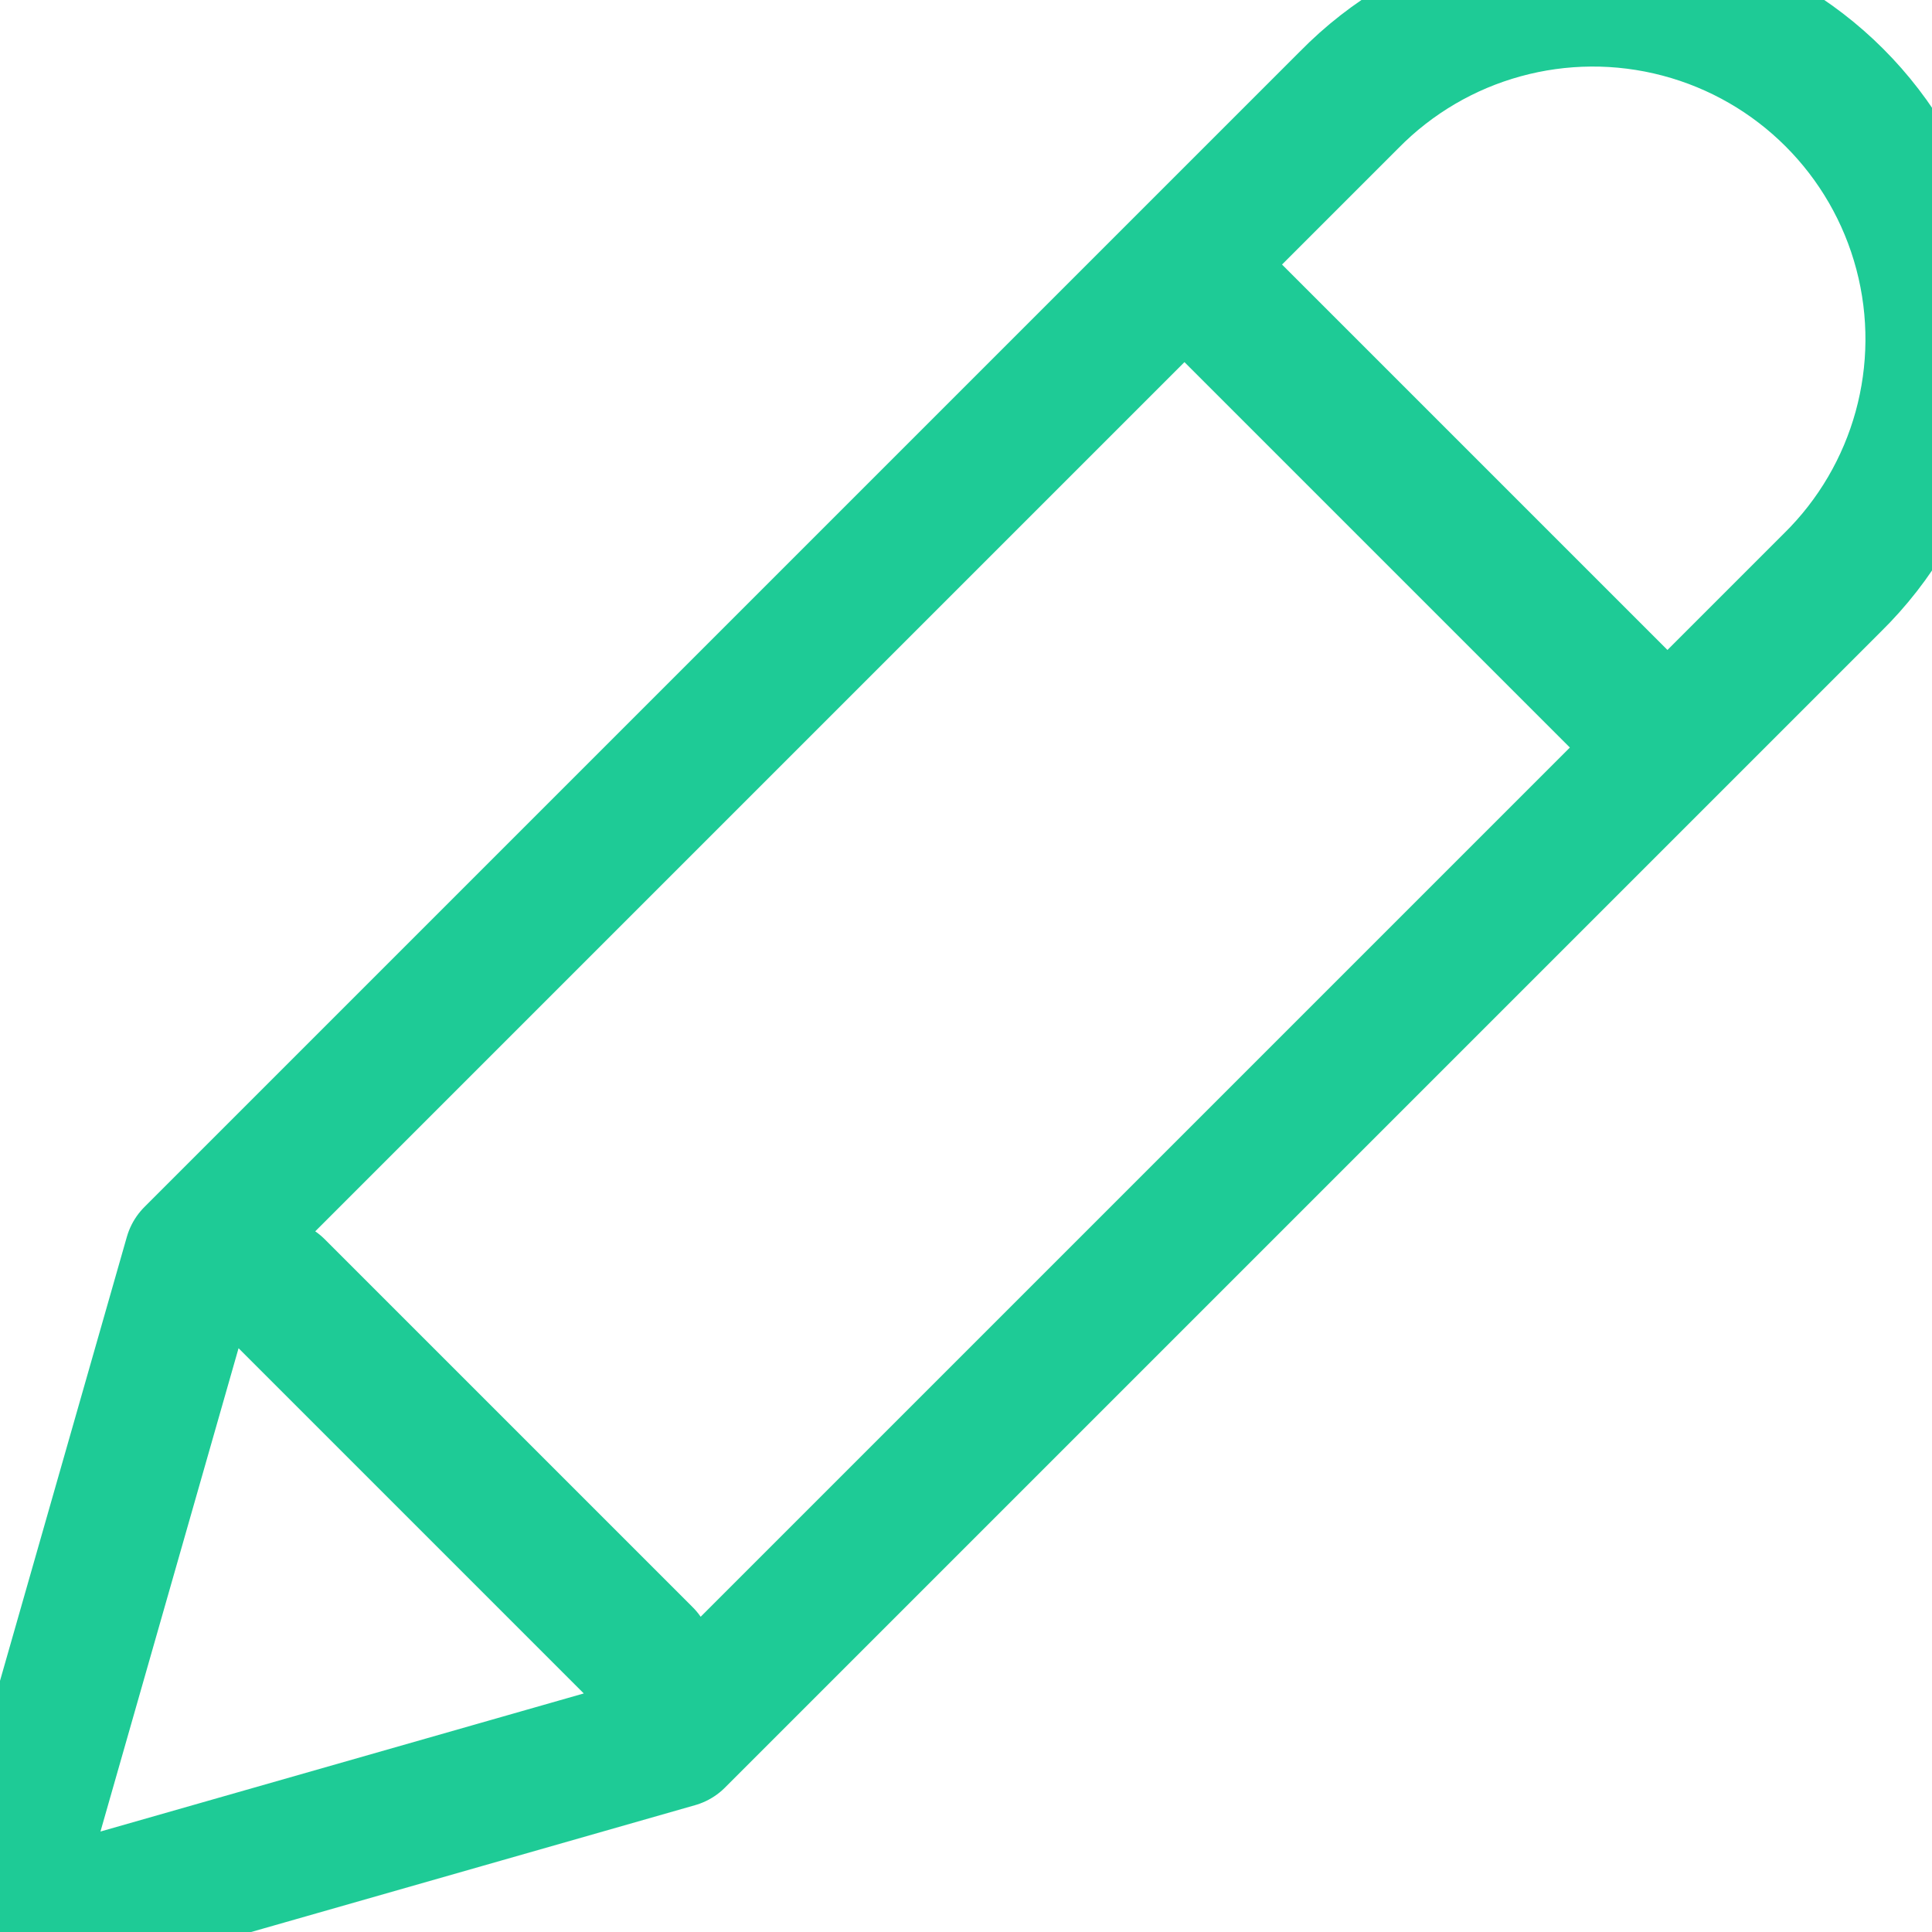
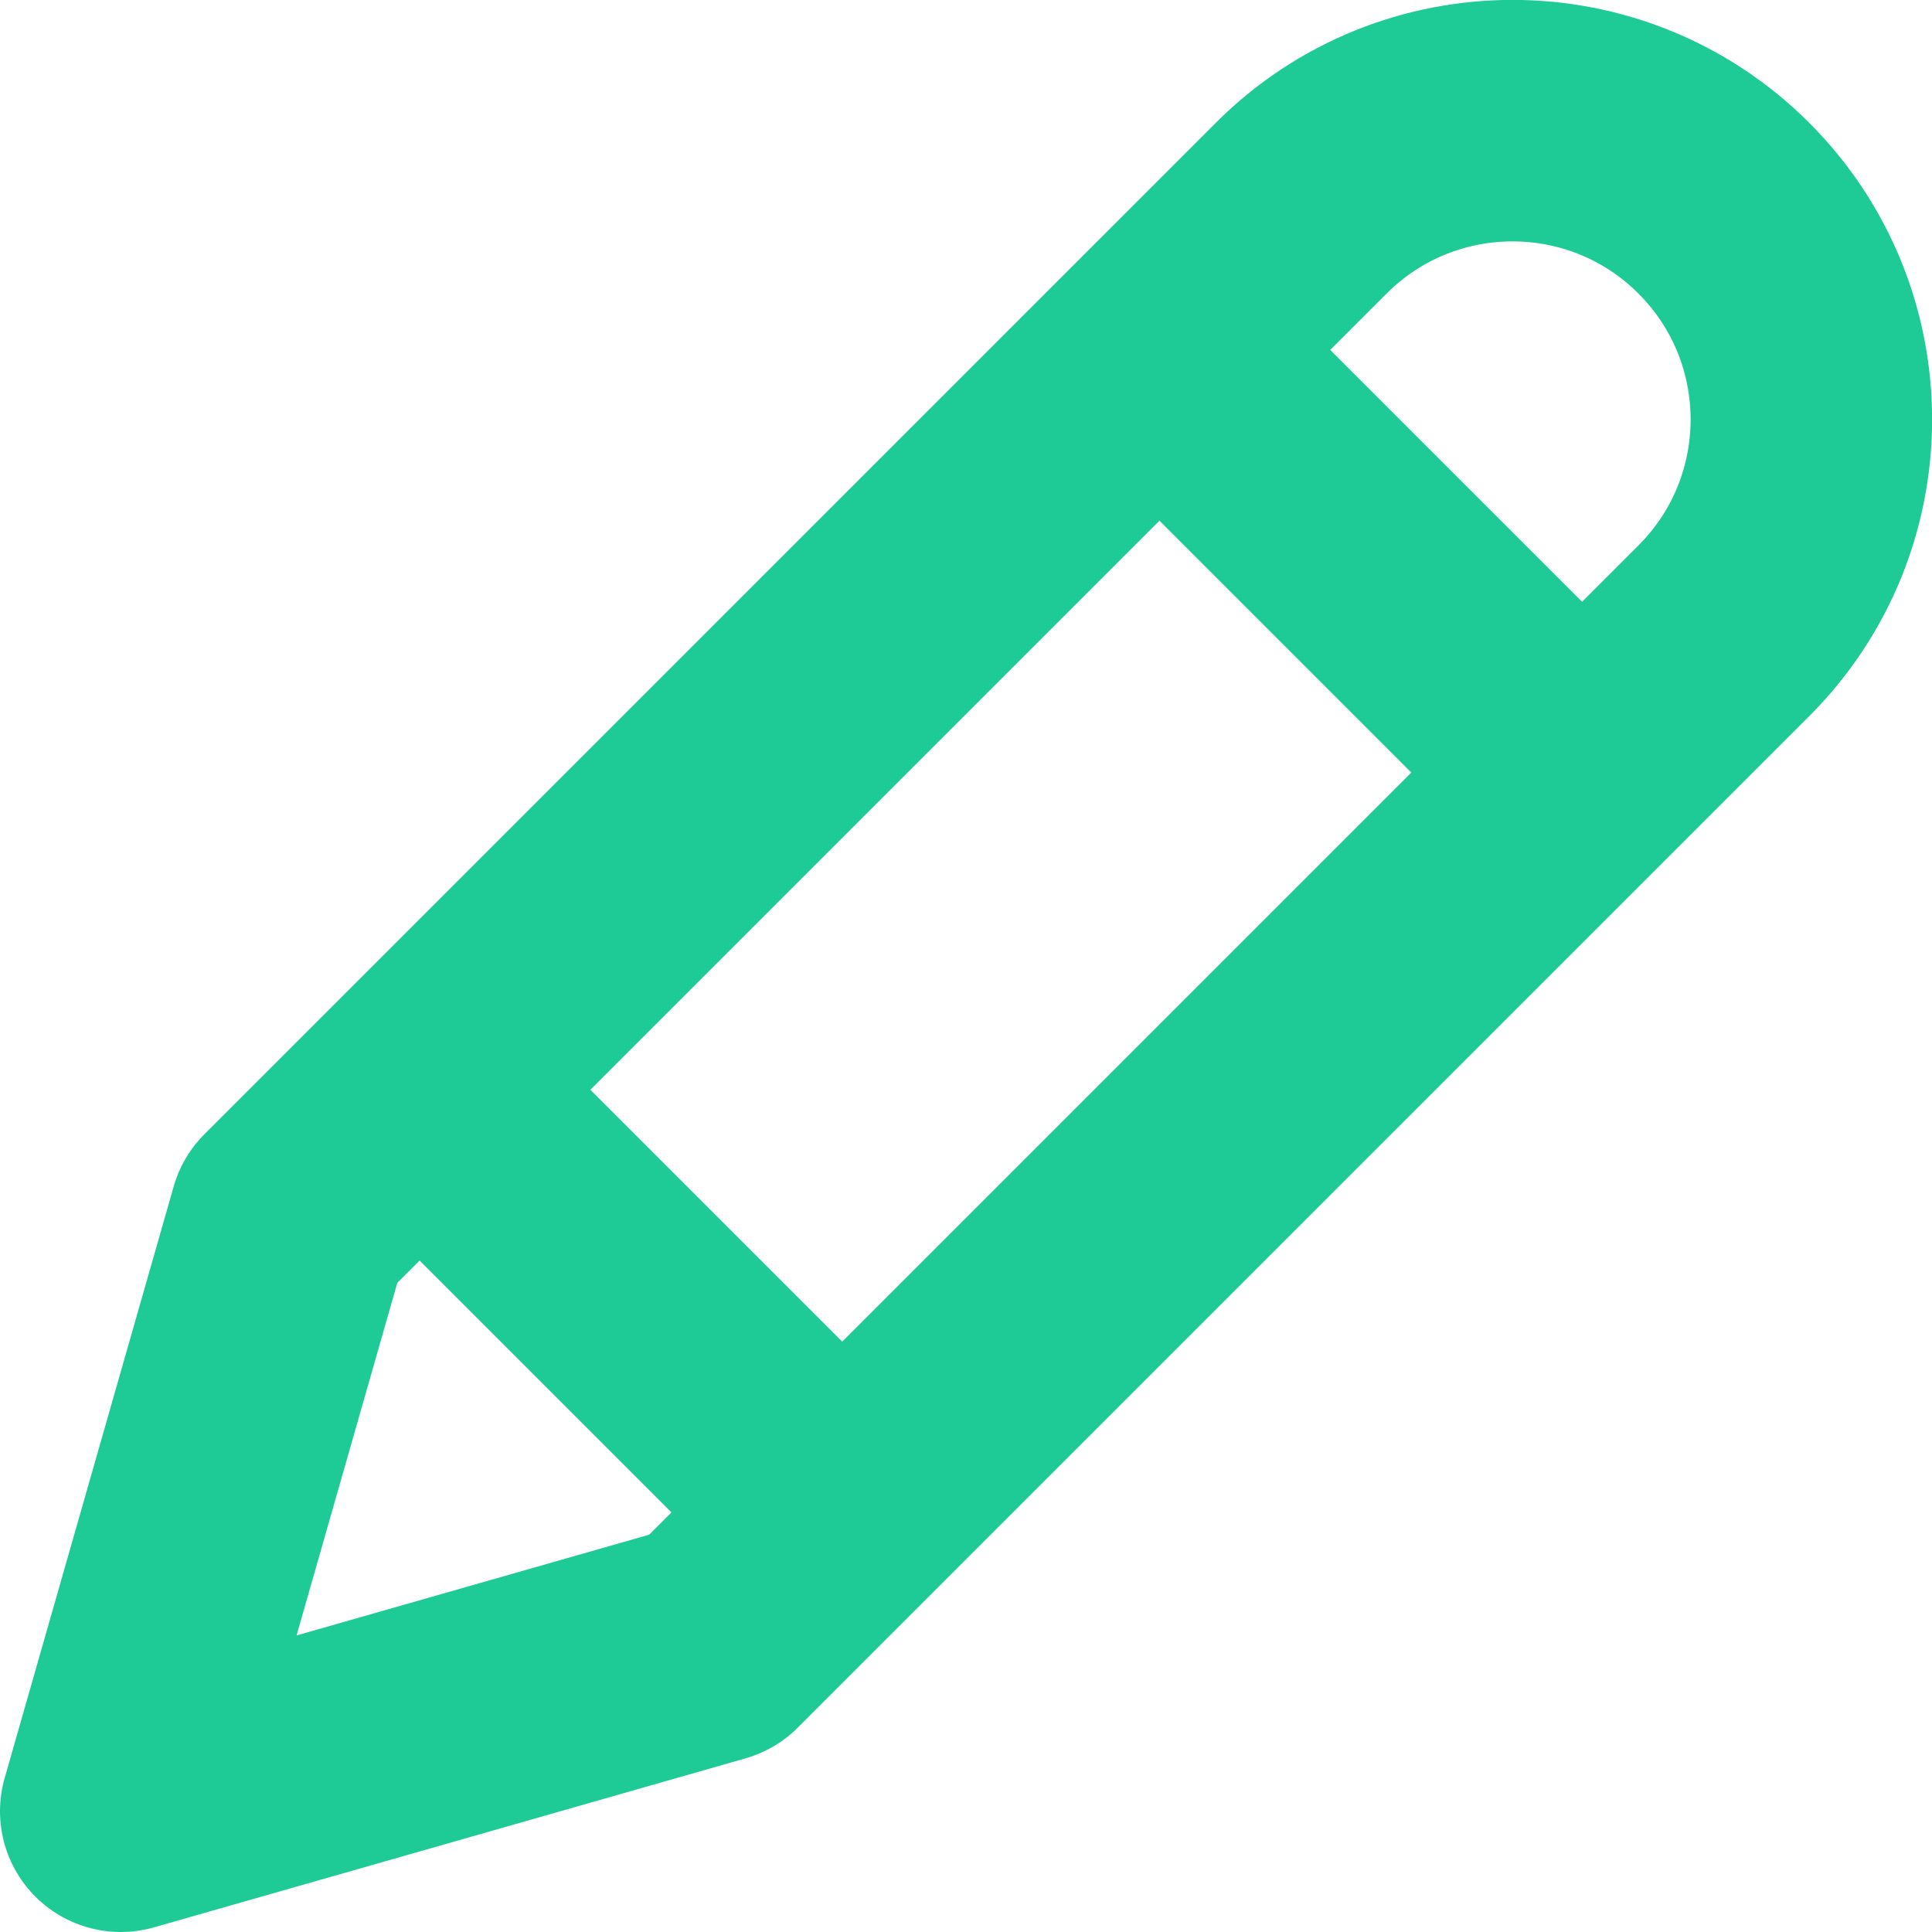
- <svg xmlns="http://www.w3.org/2000/svg" width="14" height="14" viewBox="10.667 11.333 14 14">
-   <g data-name="design-tool-shape 4">
-     <path d="m15.567 23.933-4.9 1.4 1.4-4.9 8.375-8.375a2.475 2.475 0 1 1 3.5 3.5l-8.375 8.375ZM19.333 13.333l3.334 3.334M12.667 20.667l2.666 2.666" stroke-linejoin="round" stroke-linecap="round" stroke="#1ecb96" fill="transparent" data-name="Vector" />
+ <svg xmlns="http://www.w3.org/2000/svg" width="8" height="8" viewBox="0 0 8 8">
+   <g id="Group_6" data-name="Group 6" transform="translate(-358.5 -259.5)">
+     <g id="Group_5" data-name="Group 5" transform="translate(359 260)">
+       <g id="Component_35_13" data-name="Component 35 – 13">
+         <g id="Component_34_1" data-name="Component 34 – 1">
+           <path id="Vector" d="M2.45,6.3,0,7,.7,4.55,4.888.362a1.237,1.237,0,0,1,1.75,1.75Z" transform="translate(0 0)" fill="none" stroke="#1ecb96" stroke-linecap="round" stroke-linejoin="round" stroke-width="1" />
+           <path id="Vector-2" data-name="Vector" d="M0,0,1.4,1.4" transform="translate(4.62 1.268)" fill="none" stroke="#1ecb96" stroke-linecap="round" stroke-linejoin="round" stroke-width="1" />
+           <path id="Vector-3" data-name="Vector" d="M0,0,1.69,1.69" transform="translate(1.268 4.043)" fill="none" stroke="#1ecb96" stroke-linecap="round" stroke-linejoin="round" stroke-width="1" />
+         </g>
+       </g>
+     </g>
  </g>
</svg>
